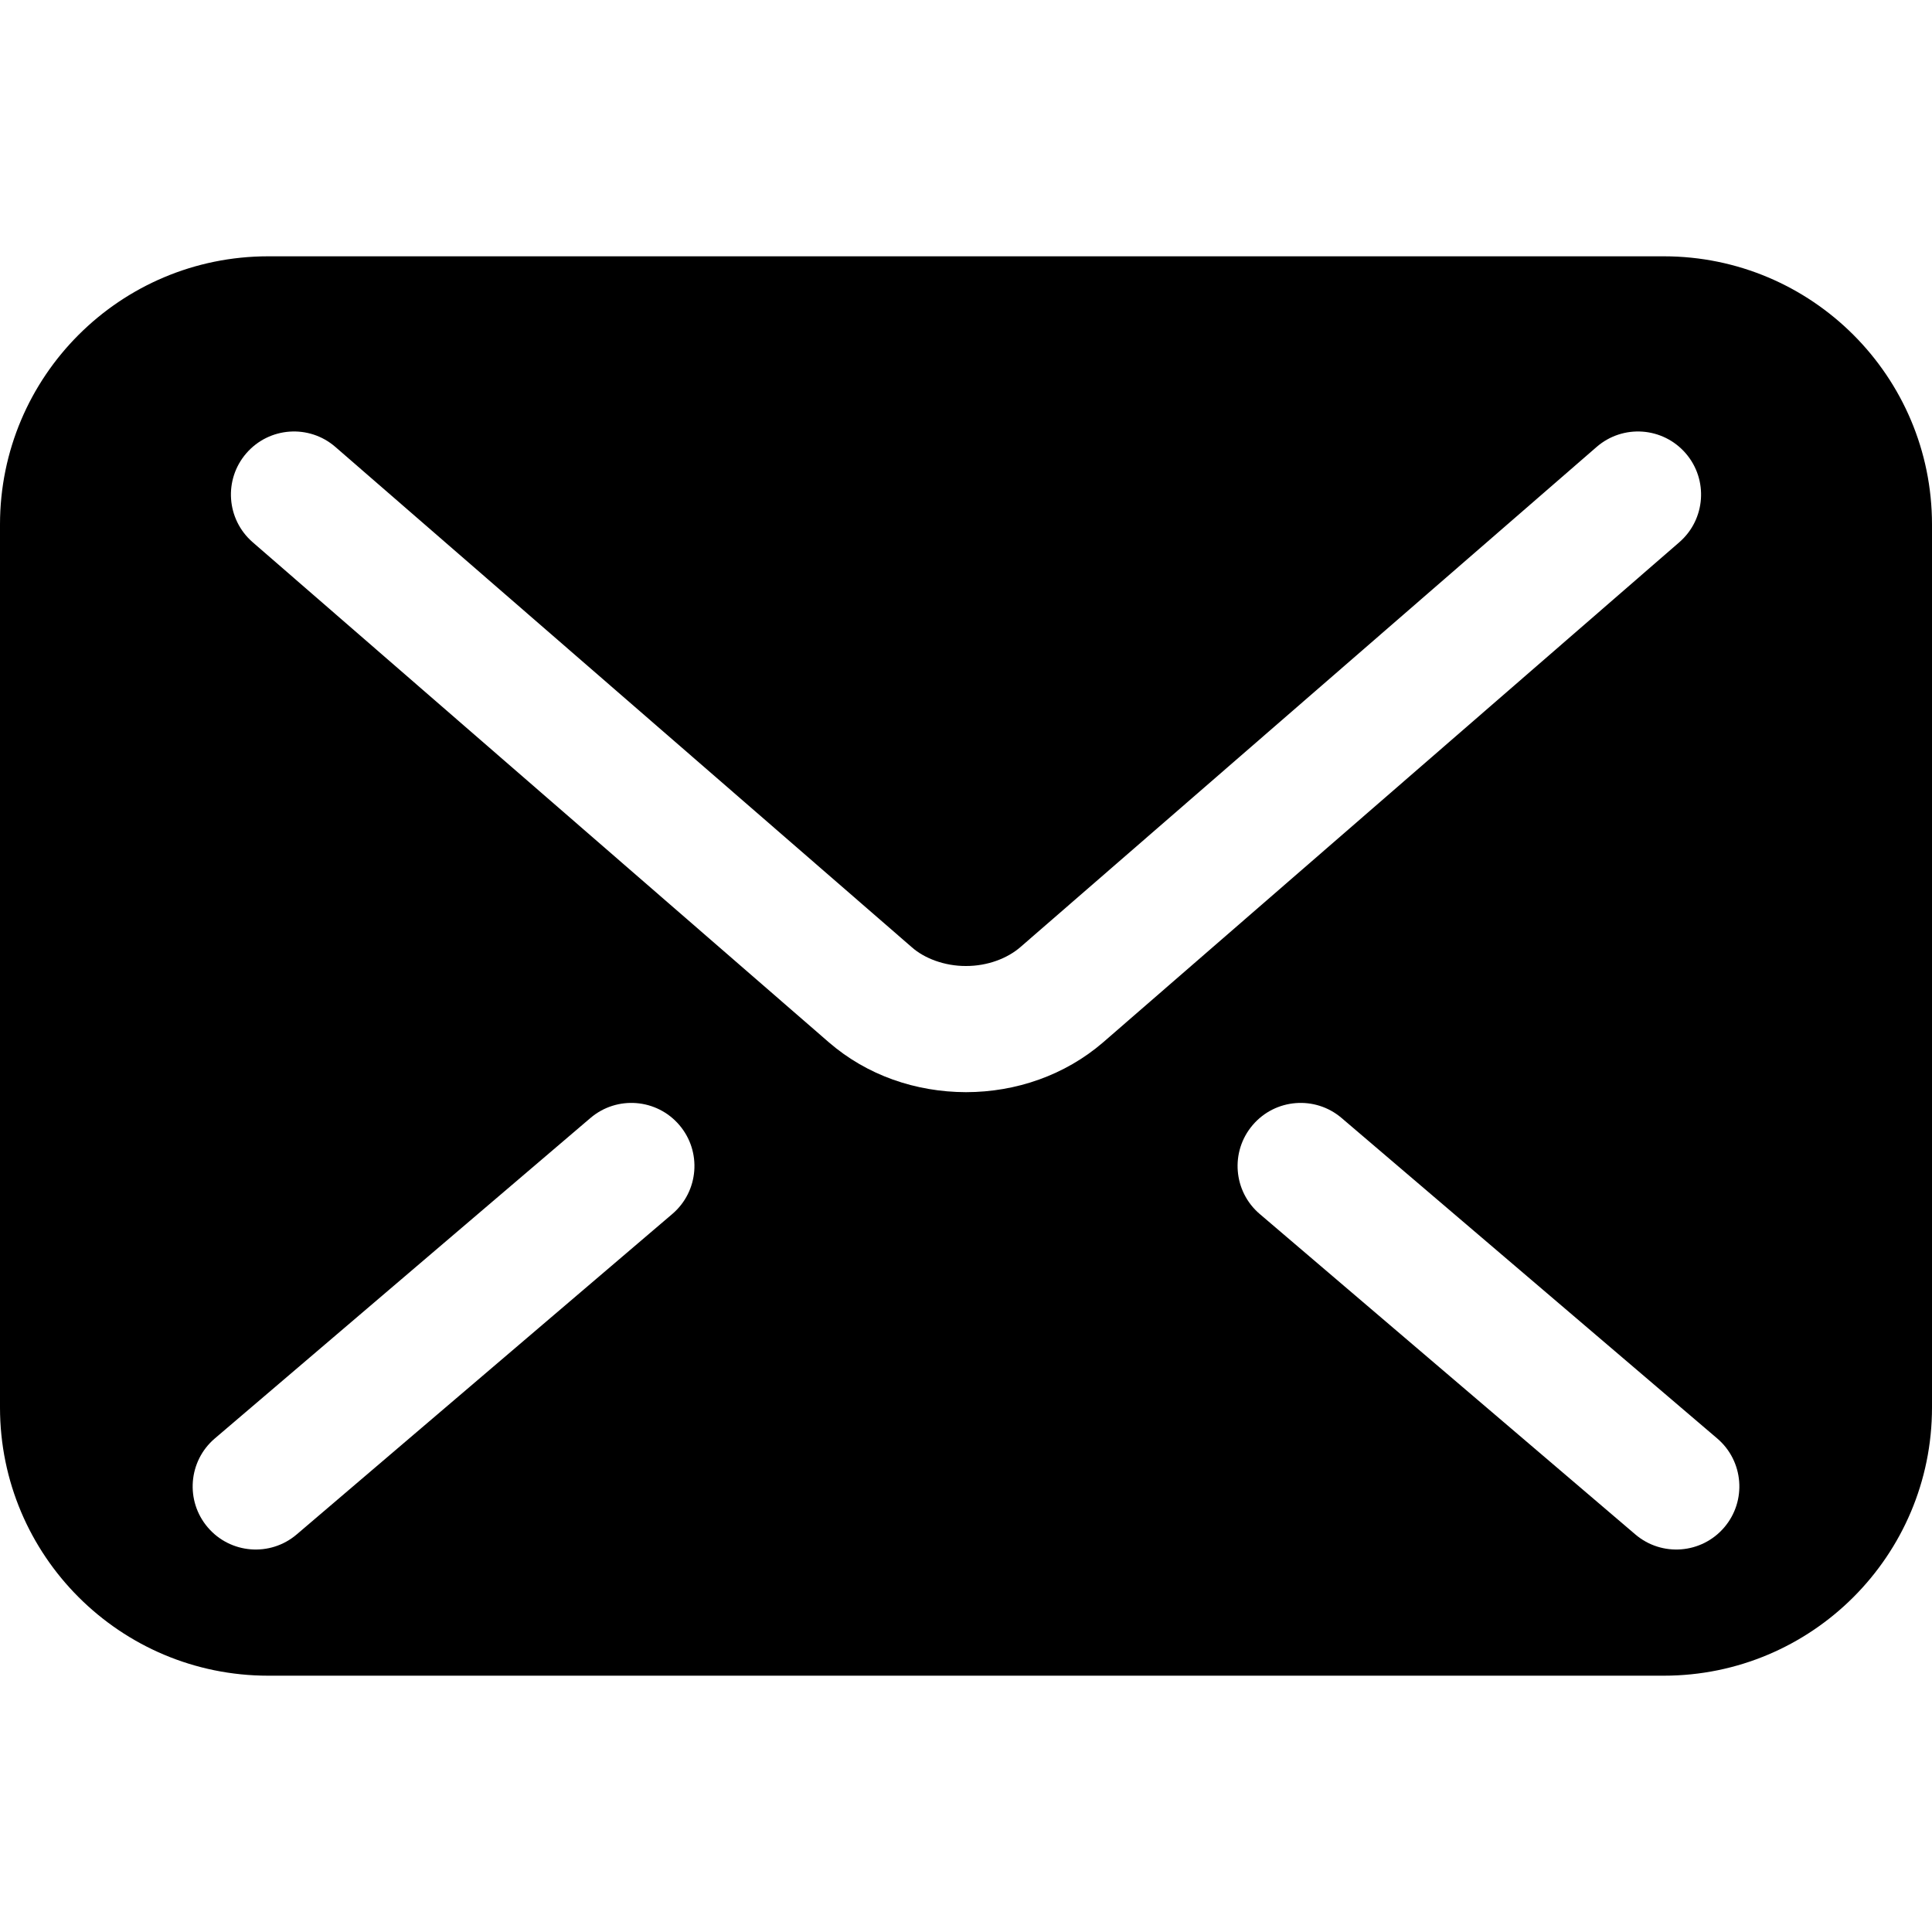
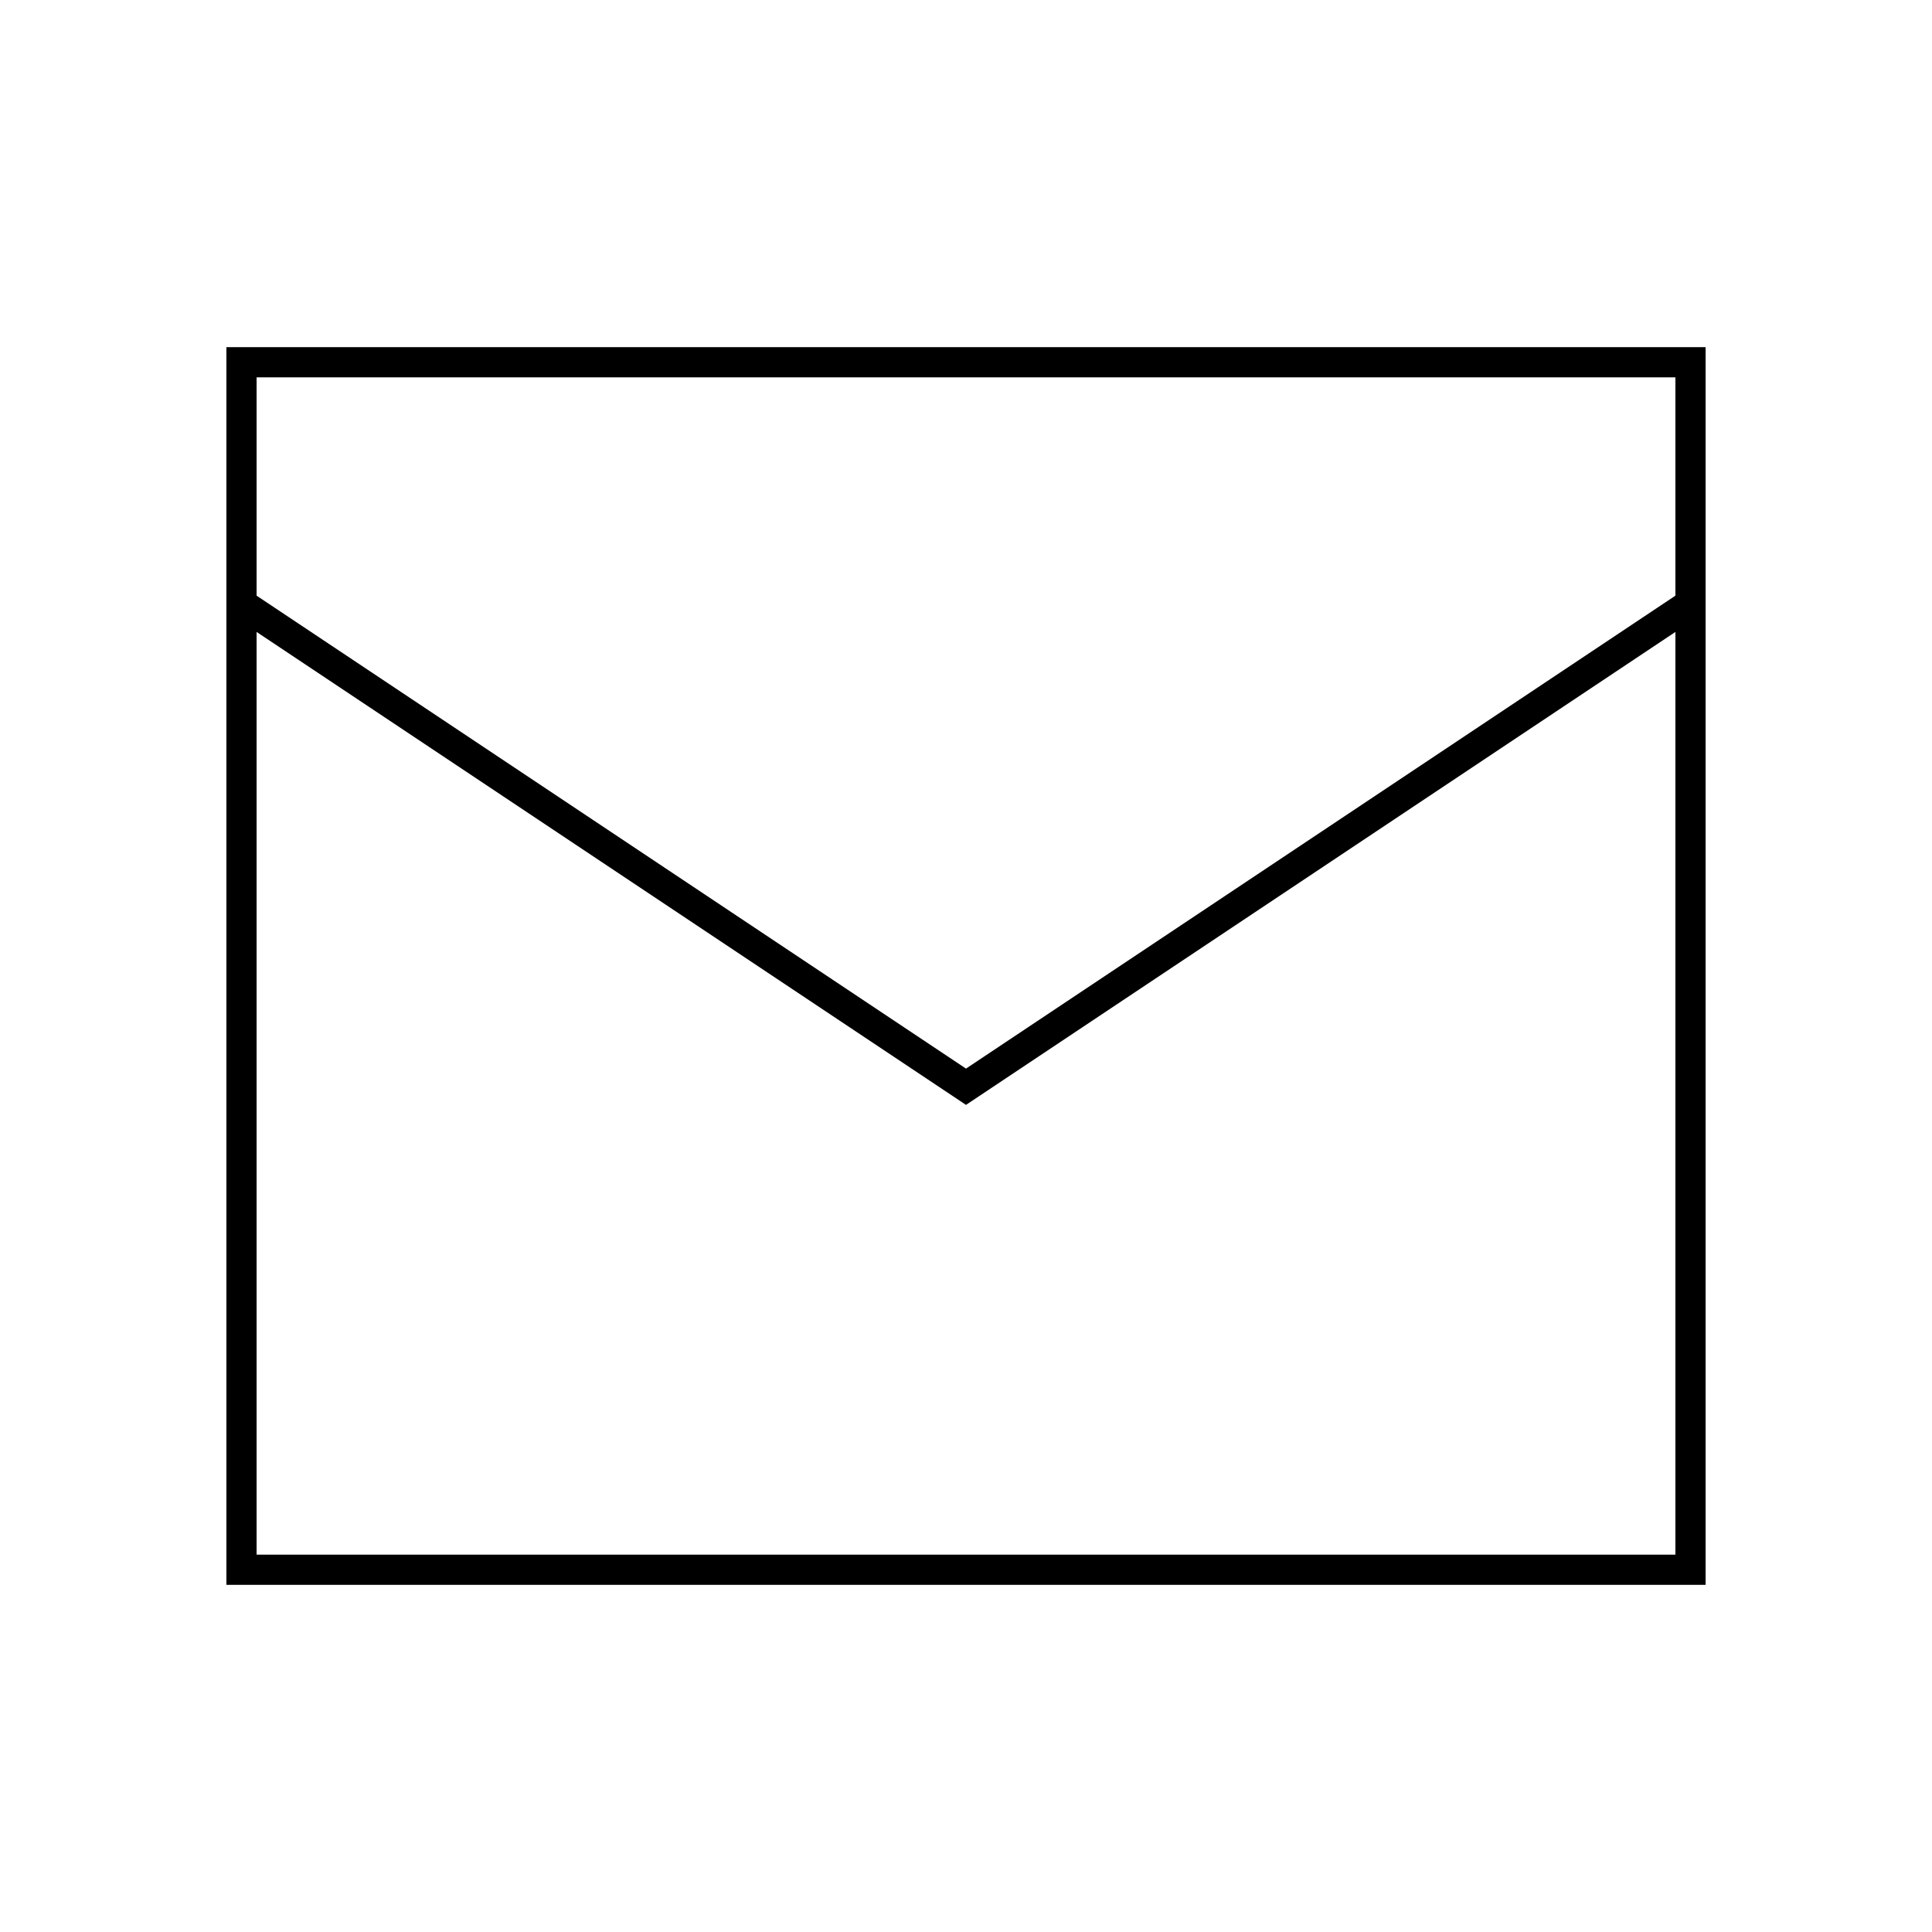
- <svg xmlns="http://www.w3.org/2000/svg" height="800px" width="800px" version="1.1" id="_x32_" viewBox="0 0 512 512" xml:space="preserve">
-   <style type="text/css">
- 	.st0{fill:#000000;}
- </style>
-   <g>
-     <path class="st0" d="M440.917,67.925H71.083C31.827,67.925,0,99.752,0,139.008v233.984c0,39.256,31.827,71.083,71.083,71.083   h369.834c39.255,0,71.083-31.827,71.083-71.083V139.008C512,99.752,480.172,67.925,440.917,67.925z M178.166,321.72l-99.54,84.92   c-7.021,5.992-17.576,5.159-23.567-1.869c-5.992-7.021-5.159-17.576,1.87-23.567l99.54-84.92c7.02-5.992,17.574-5.159,23.566,1.87   C186.027,305.174,185.194,315.729,178.166,321.72z M256,289.436c-13.314-0.033-26.22-4.457-36.31-13.183l0.008,0.008l-0.032-0.024   c0.008,0.008,0.017,0.008,0.024,0.016L66.962,143.694c-6.98-6.058-7.723-16.612-1.674-23.583c6.057-6.98,16.612-7.723,23.582-1.674   l152.771,132.592c3.265,2.906,8.645,5.004,14.359,4.971c5.706,0.017,10.995-2.024,14.44-5.028l0.074-0.065l152.615-132.469   c6.971-6.049,17.526-5.306,23.583,1.674c6.048,6.97,5.306,17.525-1.674,23.583l-152.77,132.599   C282.211,284.929,269.322,289.419,256,289.436z M456.948,404.771c-5.992,7.028-16.547,7.861-23.566,1.869l-99.54-84.92   c-7.028-5.992-7.861-16.546-1.869-23.566c5.991-7.029,16.546-7.861,23.566-1.87l99.54,84.92   C462.107,387.195,462.94,397.75,456.948,404.771z" />
-   </g>
+ <svg xmlns="http://www.w3.org/2000/svg" width="800px" height="800px" viewBox="0 0 64 64" fill="none" stroke="#000000">
+   <rect x="8" y="12" width="48" height="40" />
+   <polyline points="56 20 32 36 8 20" />
</svg>
